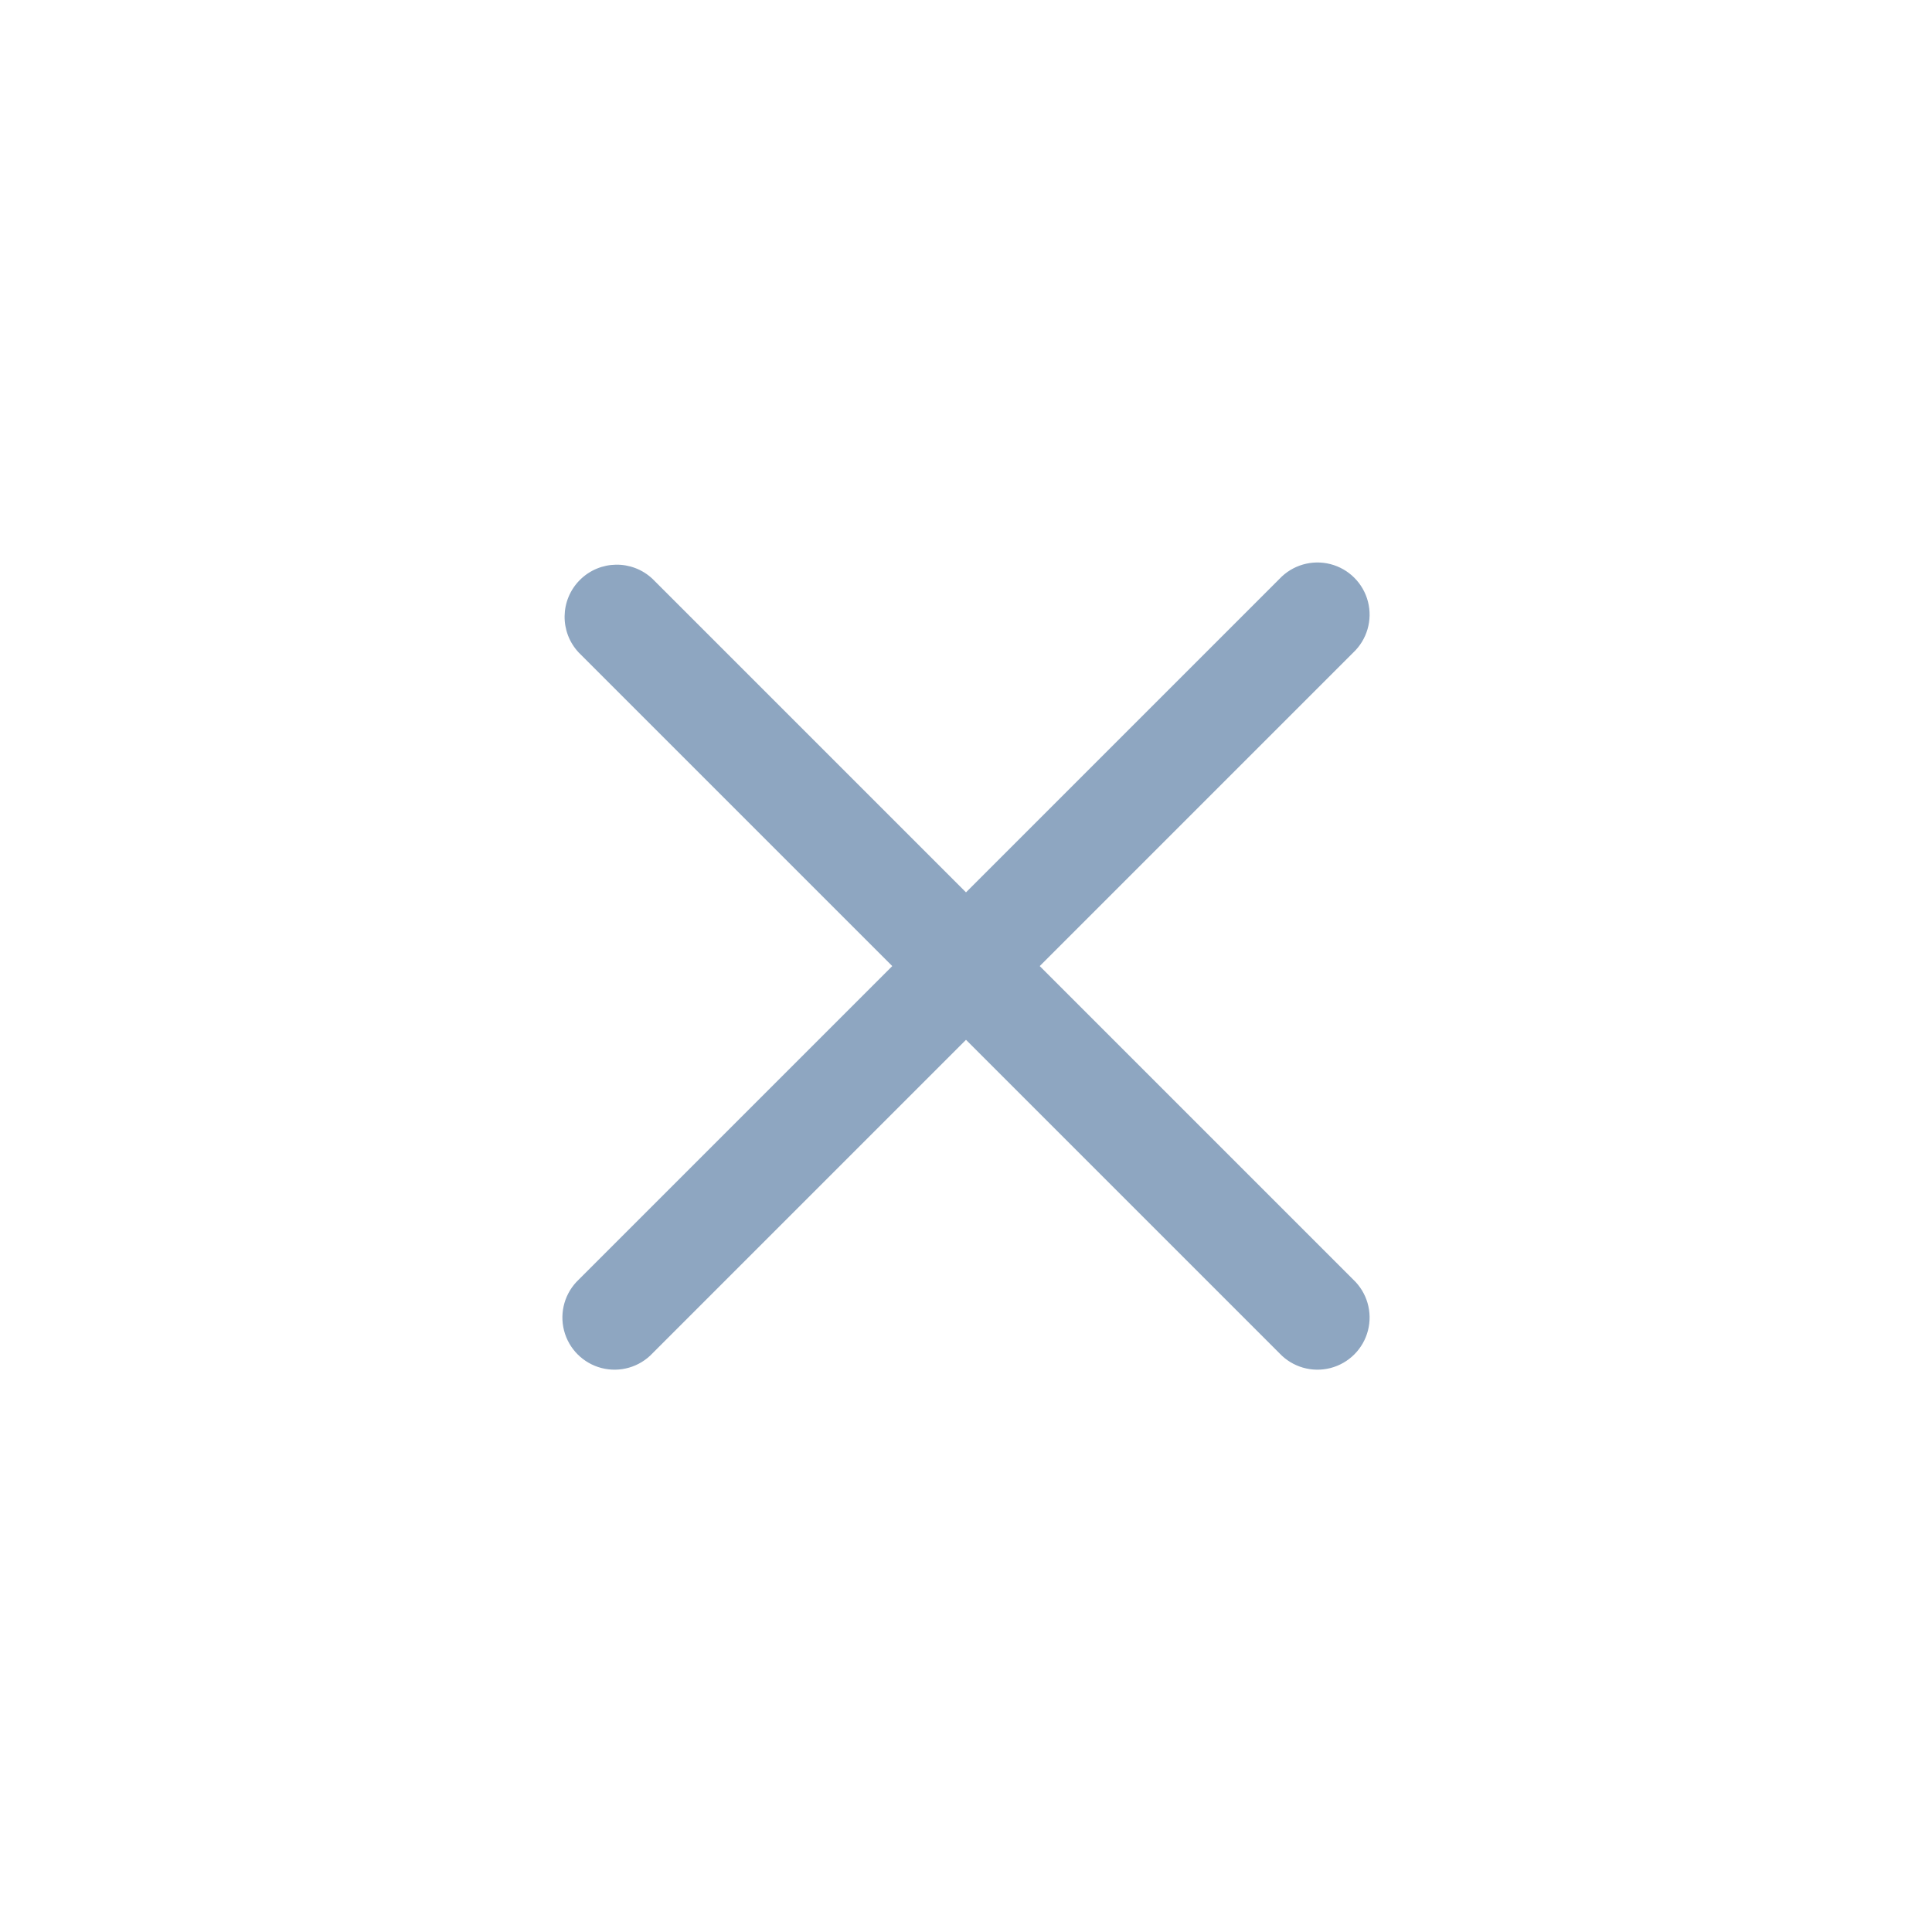
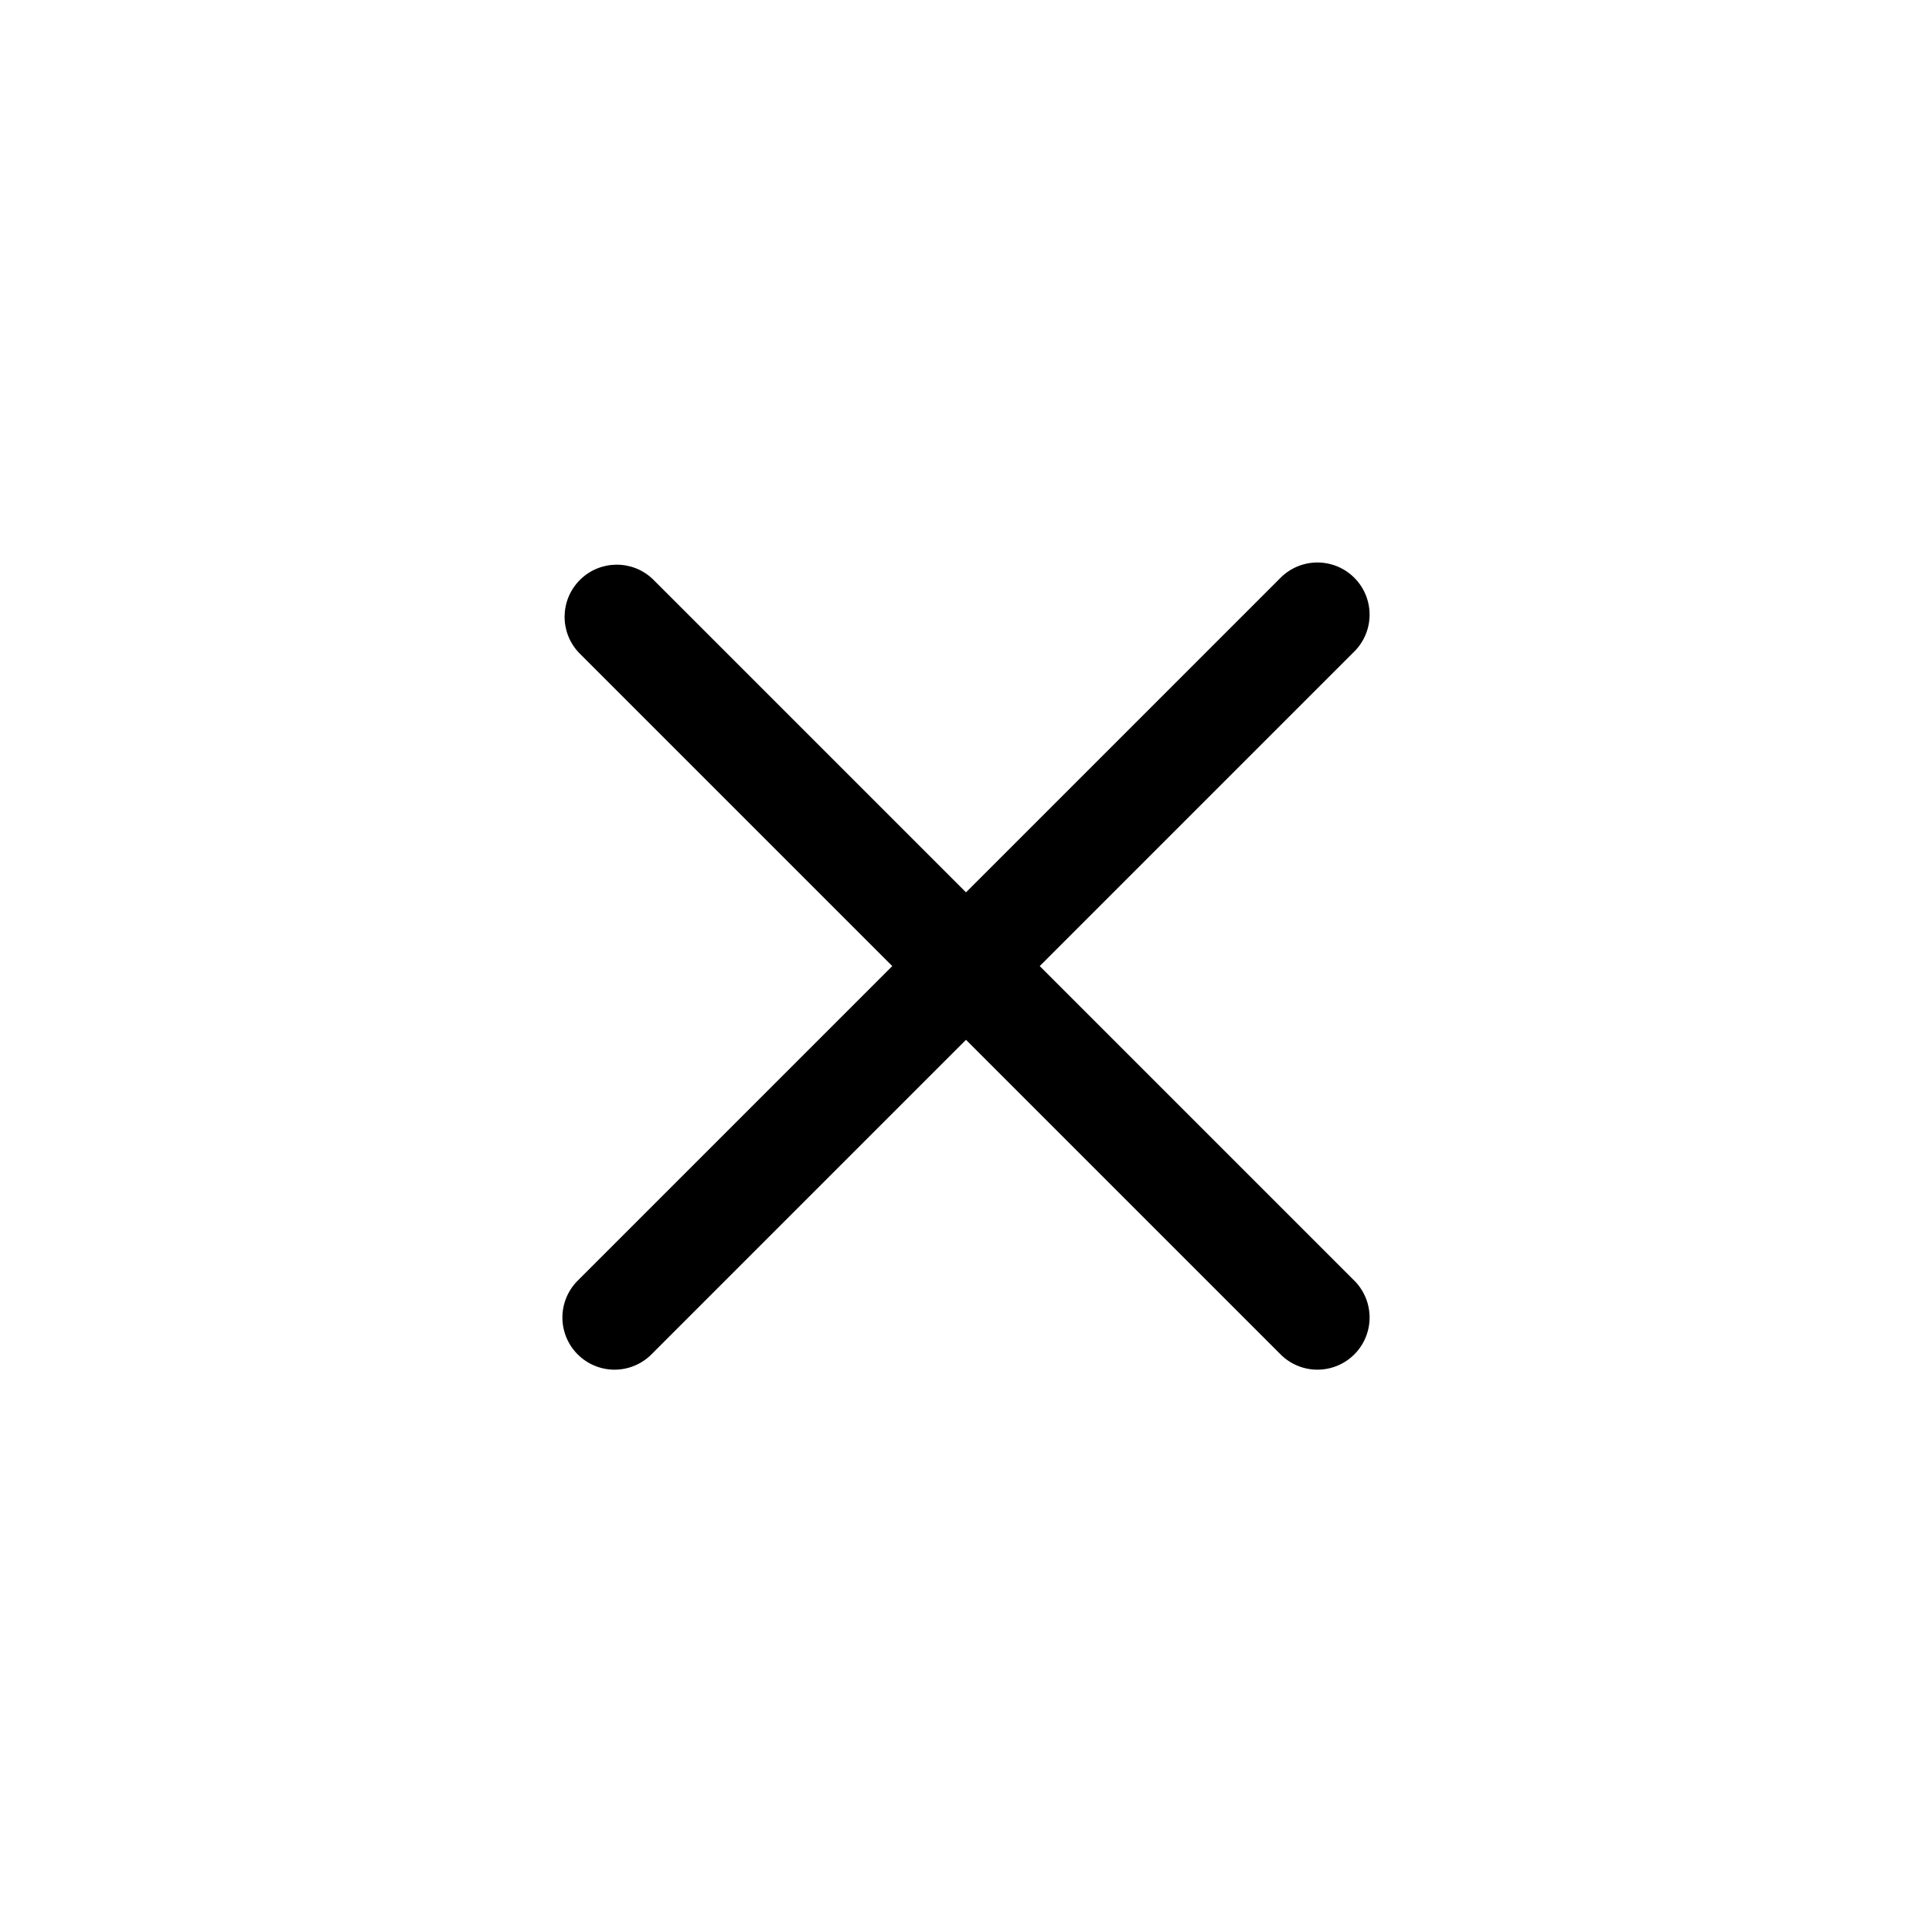
<svg xmlns="http://www.w3.org/2000/svg" data-name="Component 126 – 1" width="24" height="24" viewBox="0 0 24 24">
-   <path d="M5.916 5.136 9.81 1.242a.648.648 0 1 0-.916-.916L5 4.22 1.106.326a.648.648 0 0 0-.916.916l3.894 3.894L.19 9.03a.648.648 0 1 0 .916.916L5 6.052l3.894 3.894a.648.648 0 1 0 .916-.916zm0 0" transform="translate(7 6.865)" style="fill:#8ea6c1" />
+   <path d="M5.916 5.136 9.81 1.242a.648.648 0 1 0-.916-.916L5 4.22 1.106.326a.648.648 0 0 0-.916.916l3.894 3.894L.19 9.03a.648.648 0 1 0 .916.916L5 6.052l3.894 3.894a.648.648 0 1 0 .916-.916zm0 0" transform="translate(7 6.865)" style="fill:currentColor" />
  <path data-name="Rectangle 11172" style="fill:none" d="M0 0h24v24H0z" />
</svg>
